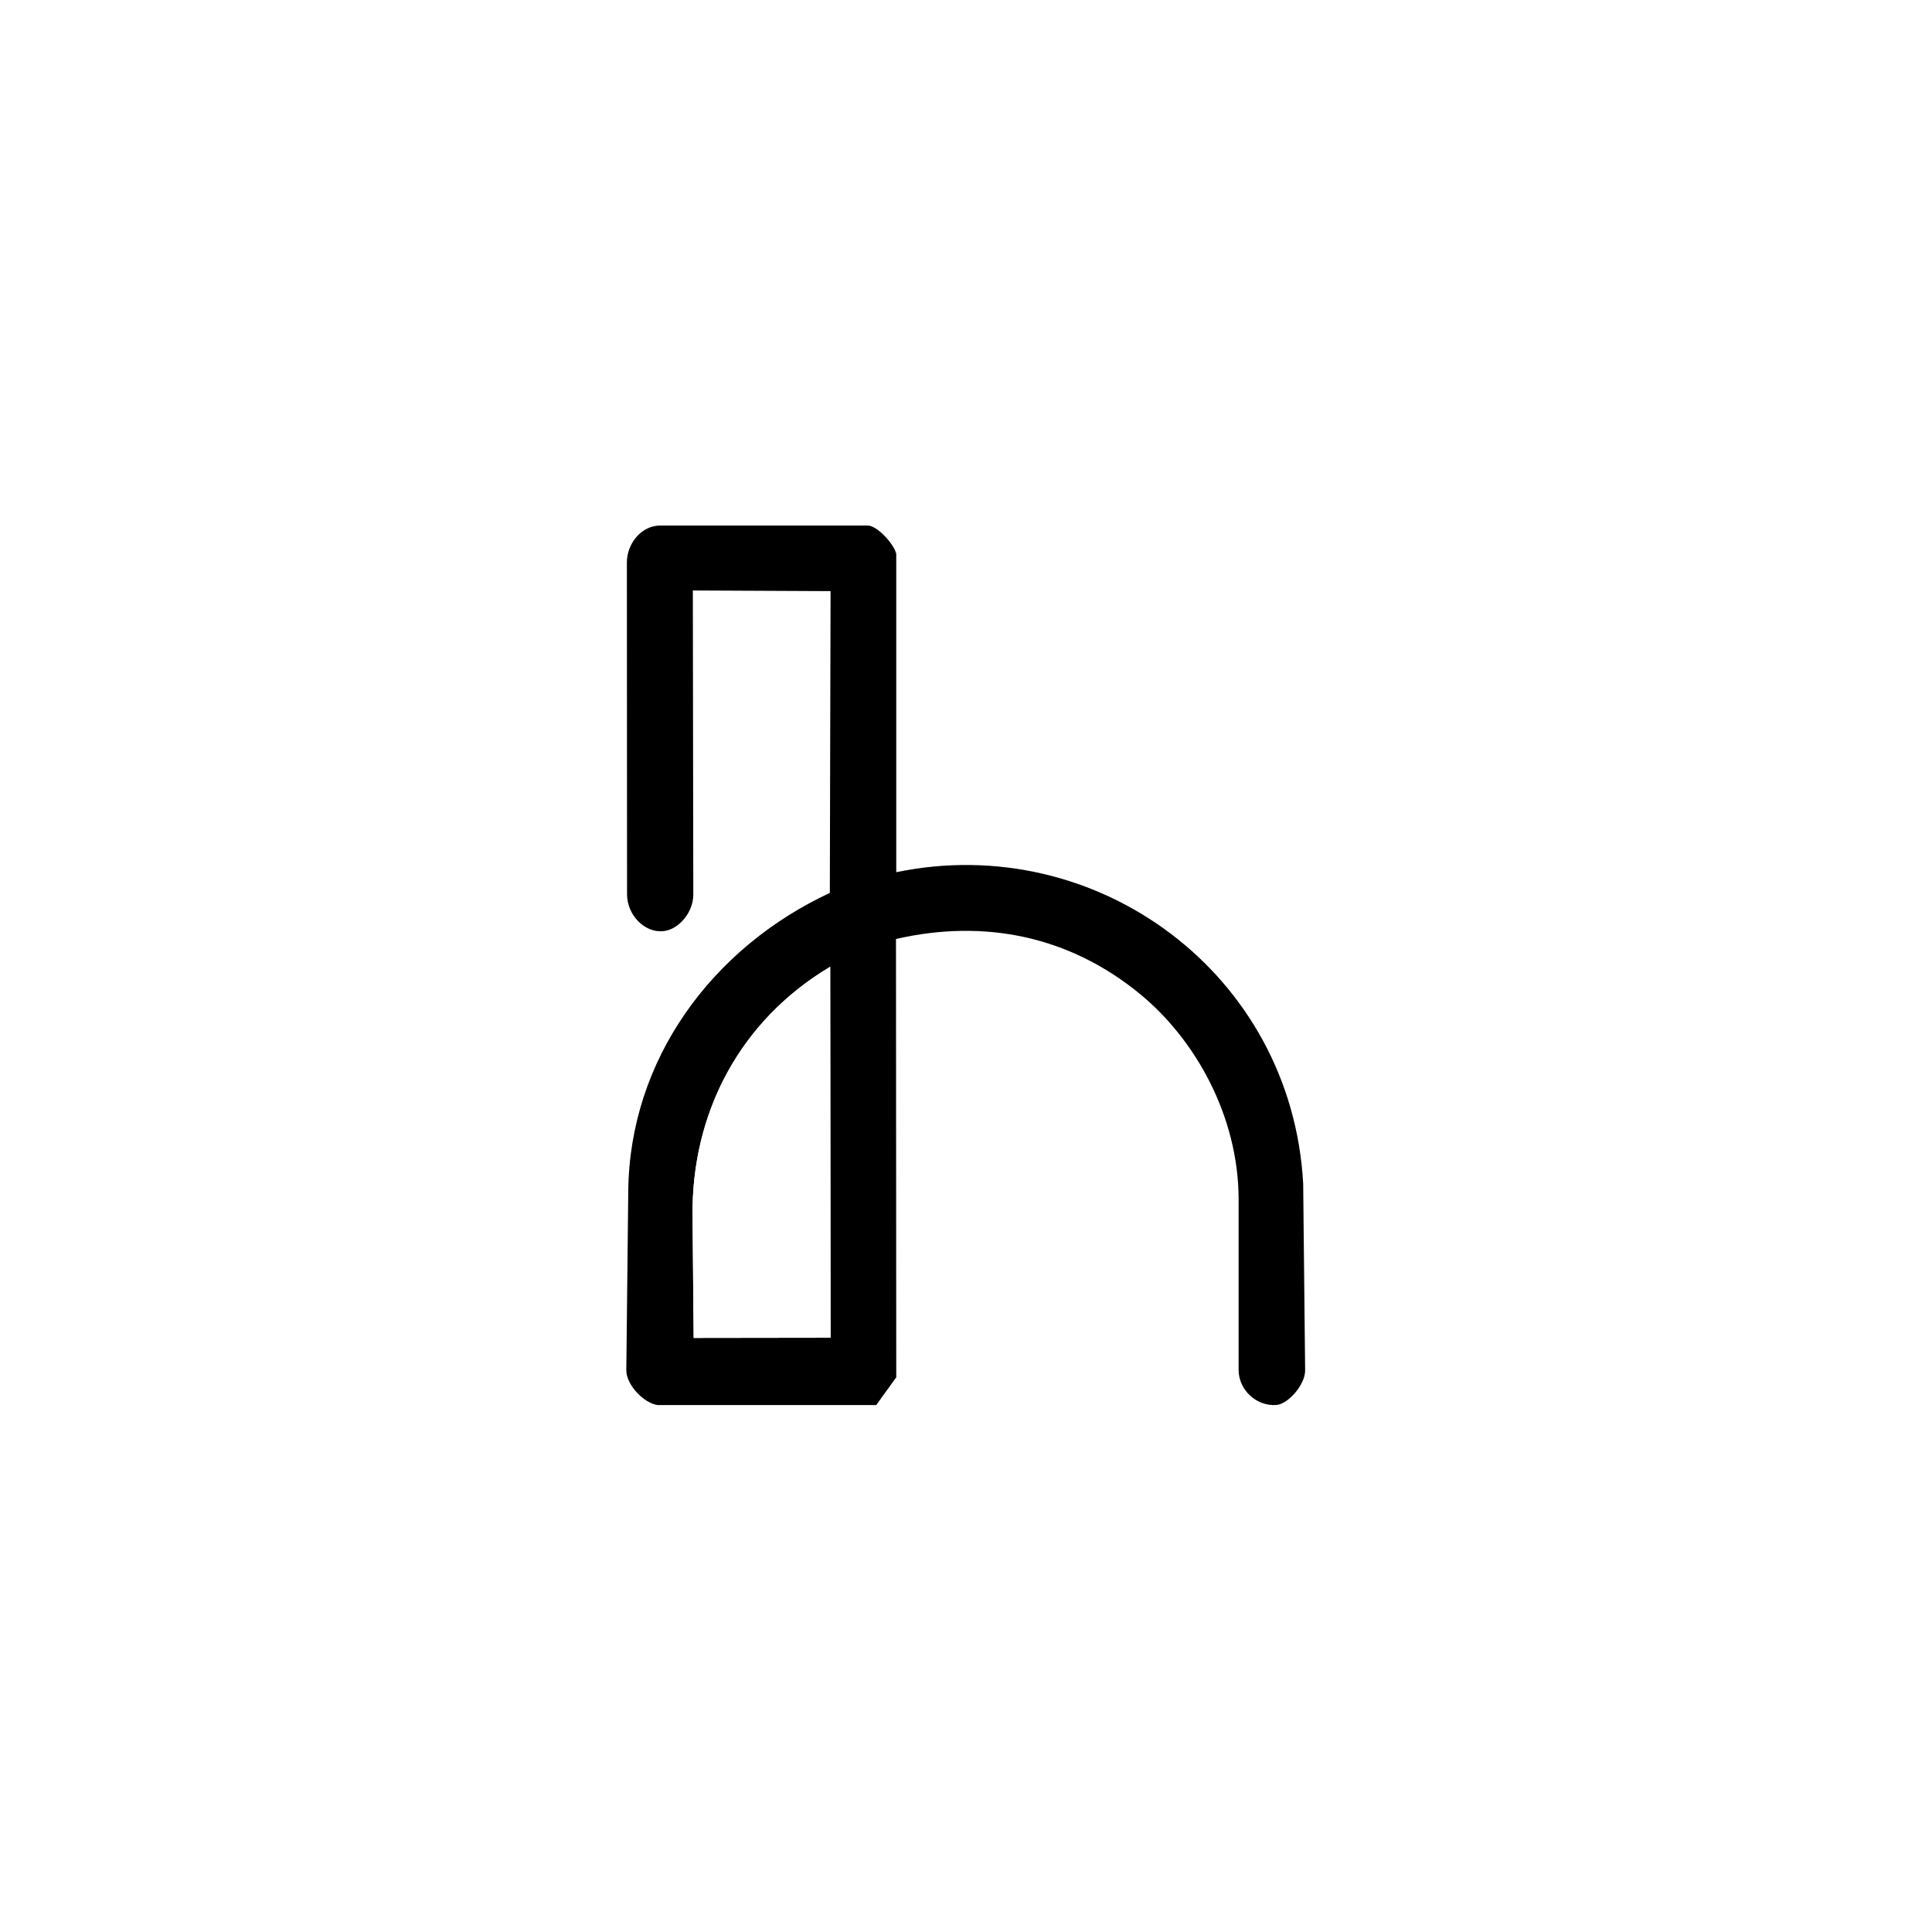
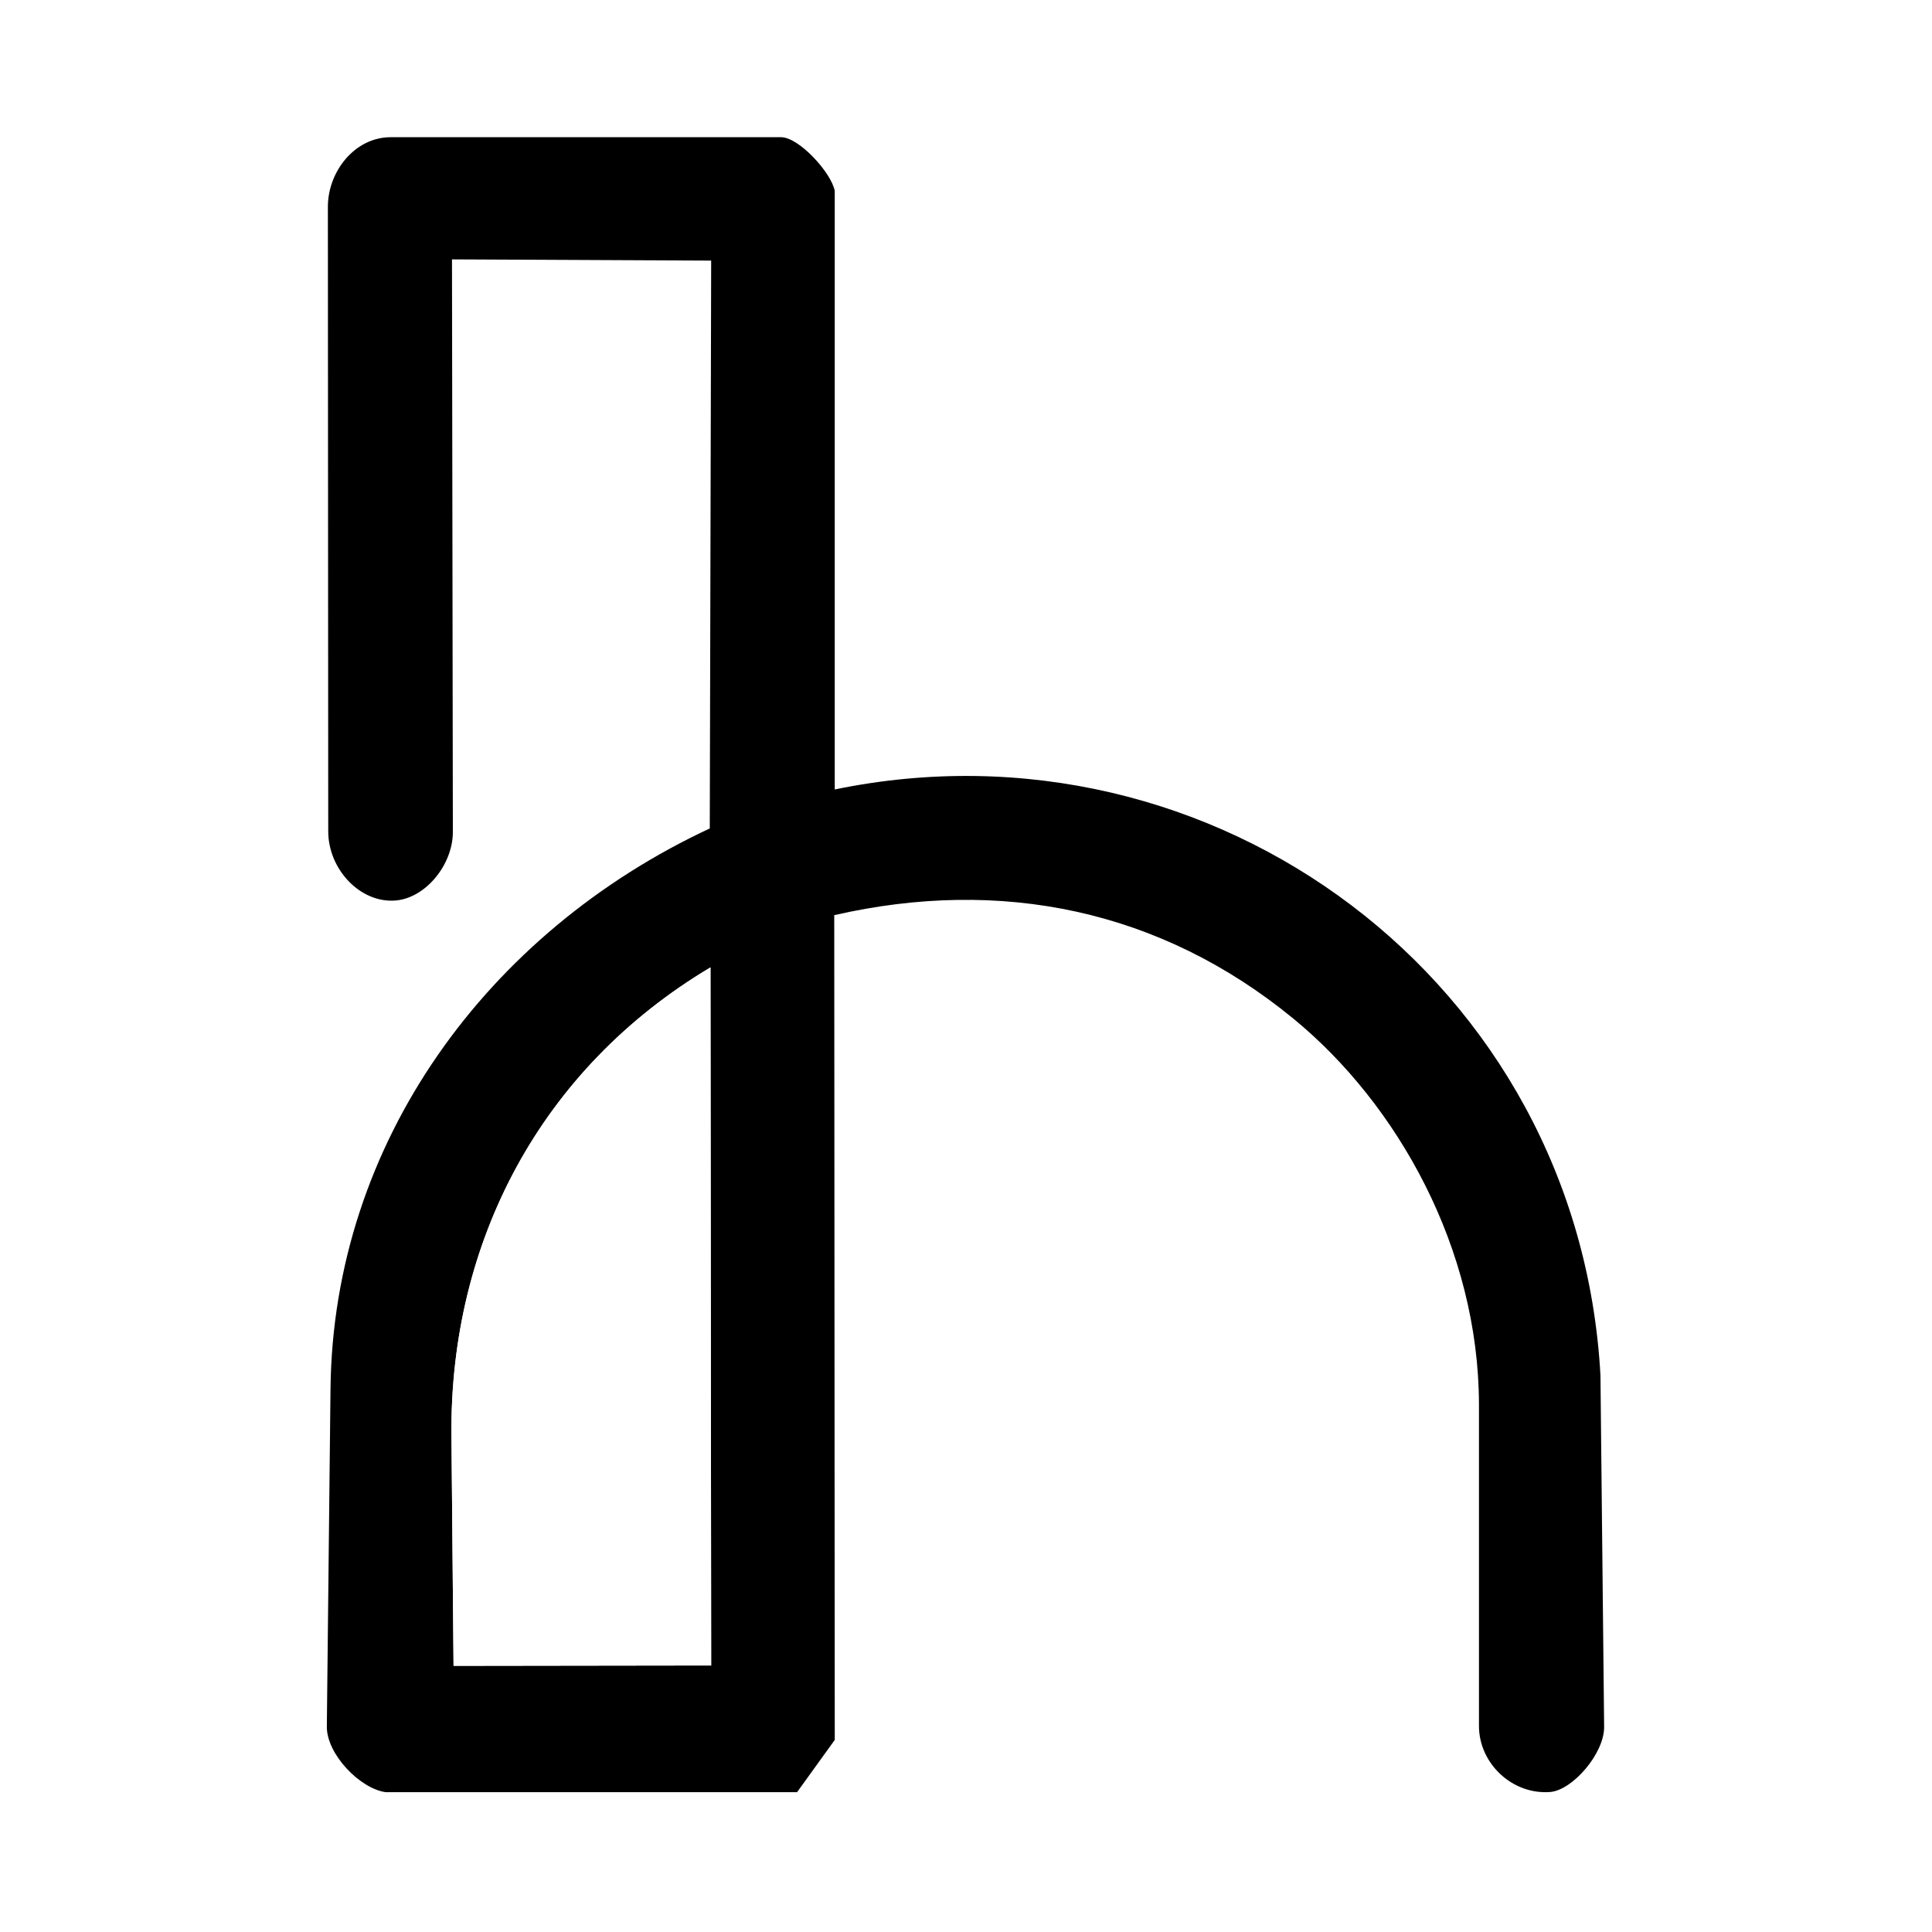
- <svg xmlns="http://www.w3.org/2000/svg" id="Layer_1" data-name="Layer 1" viewBox="0 0 208 208">
+ <svg xmlns="http://www.w3.org/2000/svg" id="Layer_1" data-name="Layer 1" viewBox="48.73 48.73 110.54 110.54">
  <defs>
    <style>
      .cls-1 {
        fill: #fff;
      }
    </style>
  </defs>
  <g id="_7EB6CO" data-name="7EB6CO">
    <g>
      <path class="cls-1" d="M0,0h208v208H0V0ZM94.36,151.27l2.15-2.98-.03-47.19c9.53-2.18,18.66-.32,26.27,5.92,5.96,4.89,10.59,13.16,10.6,22.07v18.4c.02,2.16,1.93,3.94,4.07,3.78,1.28-.09,3.11-2.2,3.1-3.74l-.21-20.1c-1.23-22.52-22.12-38-43.82-33.52v-34.25c-.18-1.04-2.01-3.06-3.05-3.07h-22.34c-2.07,0-3.6,1.97-3.6,3.98l.02,35.73c0,2.2,1.86,4.14,3.87,3.96,1.71-.15,3.26-2.05,3.26-3.92l-.05-32.76,14.83.07-.08,32.49c-12.72,5.93-21.55,17.96-21.7,32.07l-.21,19.32c-.02,1.57,1.9,3.55,3.37,3.74h23.56Z" />
      <path d="M94.36,151.27h-23.56c-1.47-.2-3.38-2.17-3.37-3.75l.21-19.32c.15-14.11,8.99-26.14,21.7-32.07l.08-32.49-14.83-.07.05,32.76c0,1.87-1.55,3.77-3.26,3.92-2.01.18-3.87-1.76-3.87-3.96l-.02-35.73c0-2.01,1.53-3.98,3.6-3.98h22.34c1.03.02,2.86,2.03,3.06,3.07v34.25c21.68-4.48,42.57,11,43.81,33.52l.21,20.1c.02,1.54-1.82,3.65-3.1,3.74-2.14.16-4.06-1.62-4.06-3.78v-18.4c-.02-8.91-4.65-17.17-10.62-22.07-7.61-6.24-16.73-8.1-26.27-5.92l.03,47.19-2.15,2.98ZM74.68,144.04l14.74-.02-.04-39.94c-9.71,5.79-14.91,15.71-14.82,26.76l.12,13.2Z" />
      <path class="cls-1" d="M74.68,144.04l-.12-13.2c-.1-11.05,5.1-20.97,14.82-26.76l.04,39.94-14.74.02Z" />
    </g>
  </g>
</svg>
